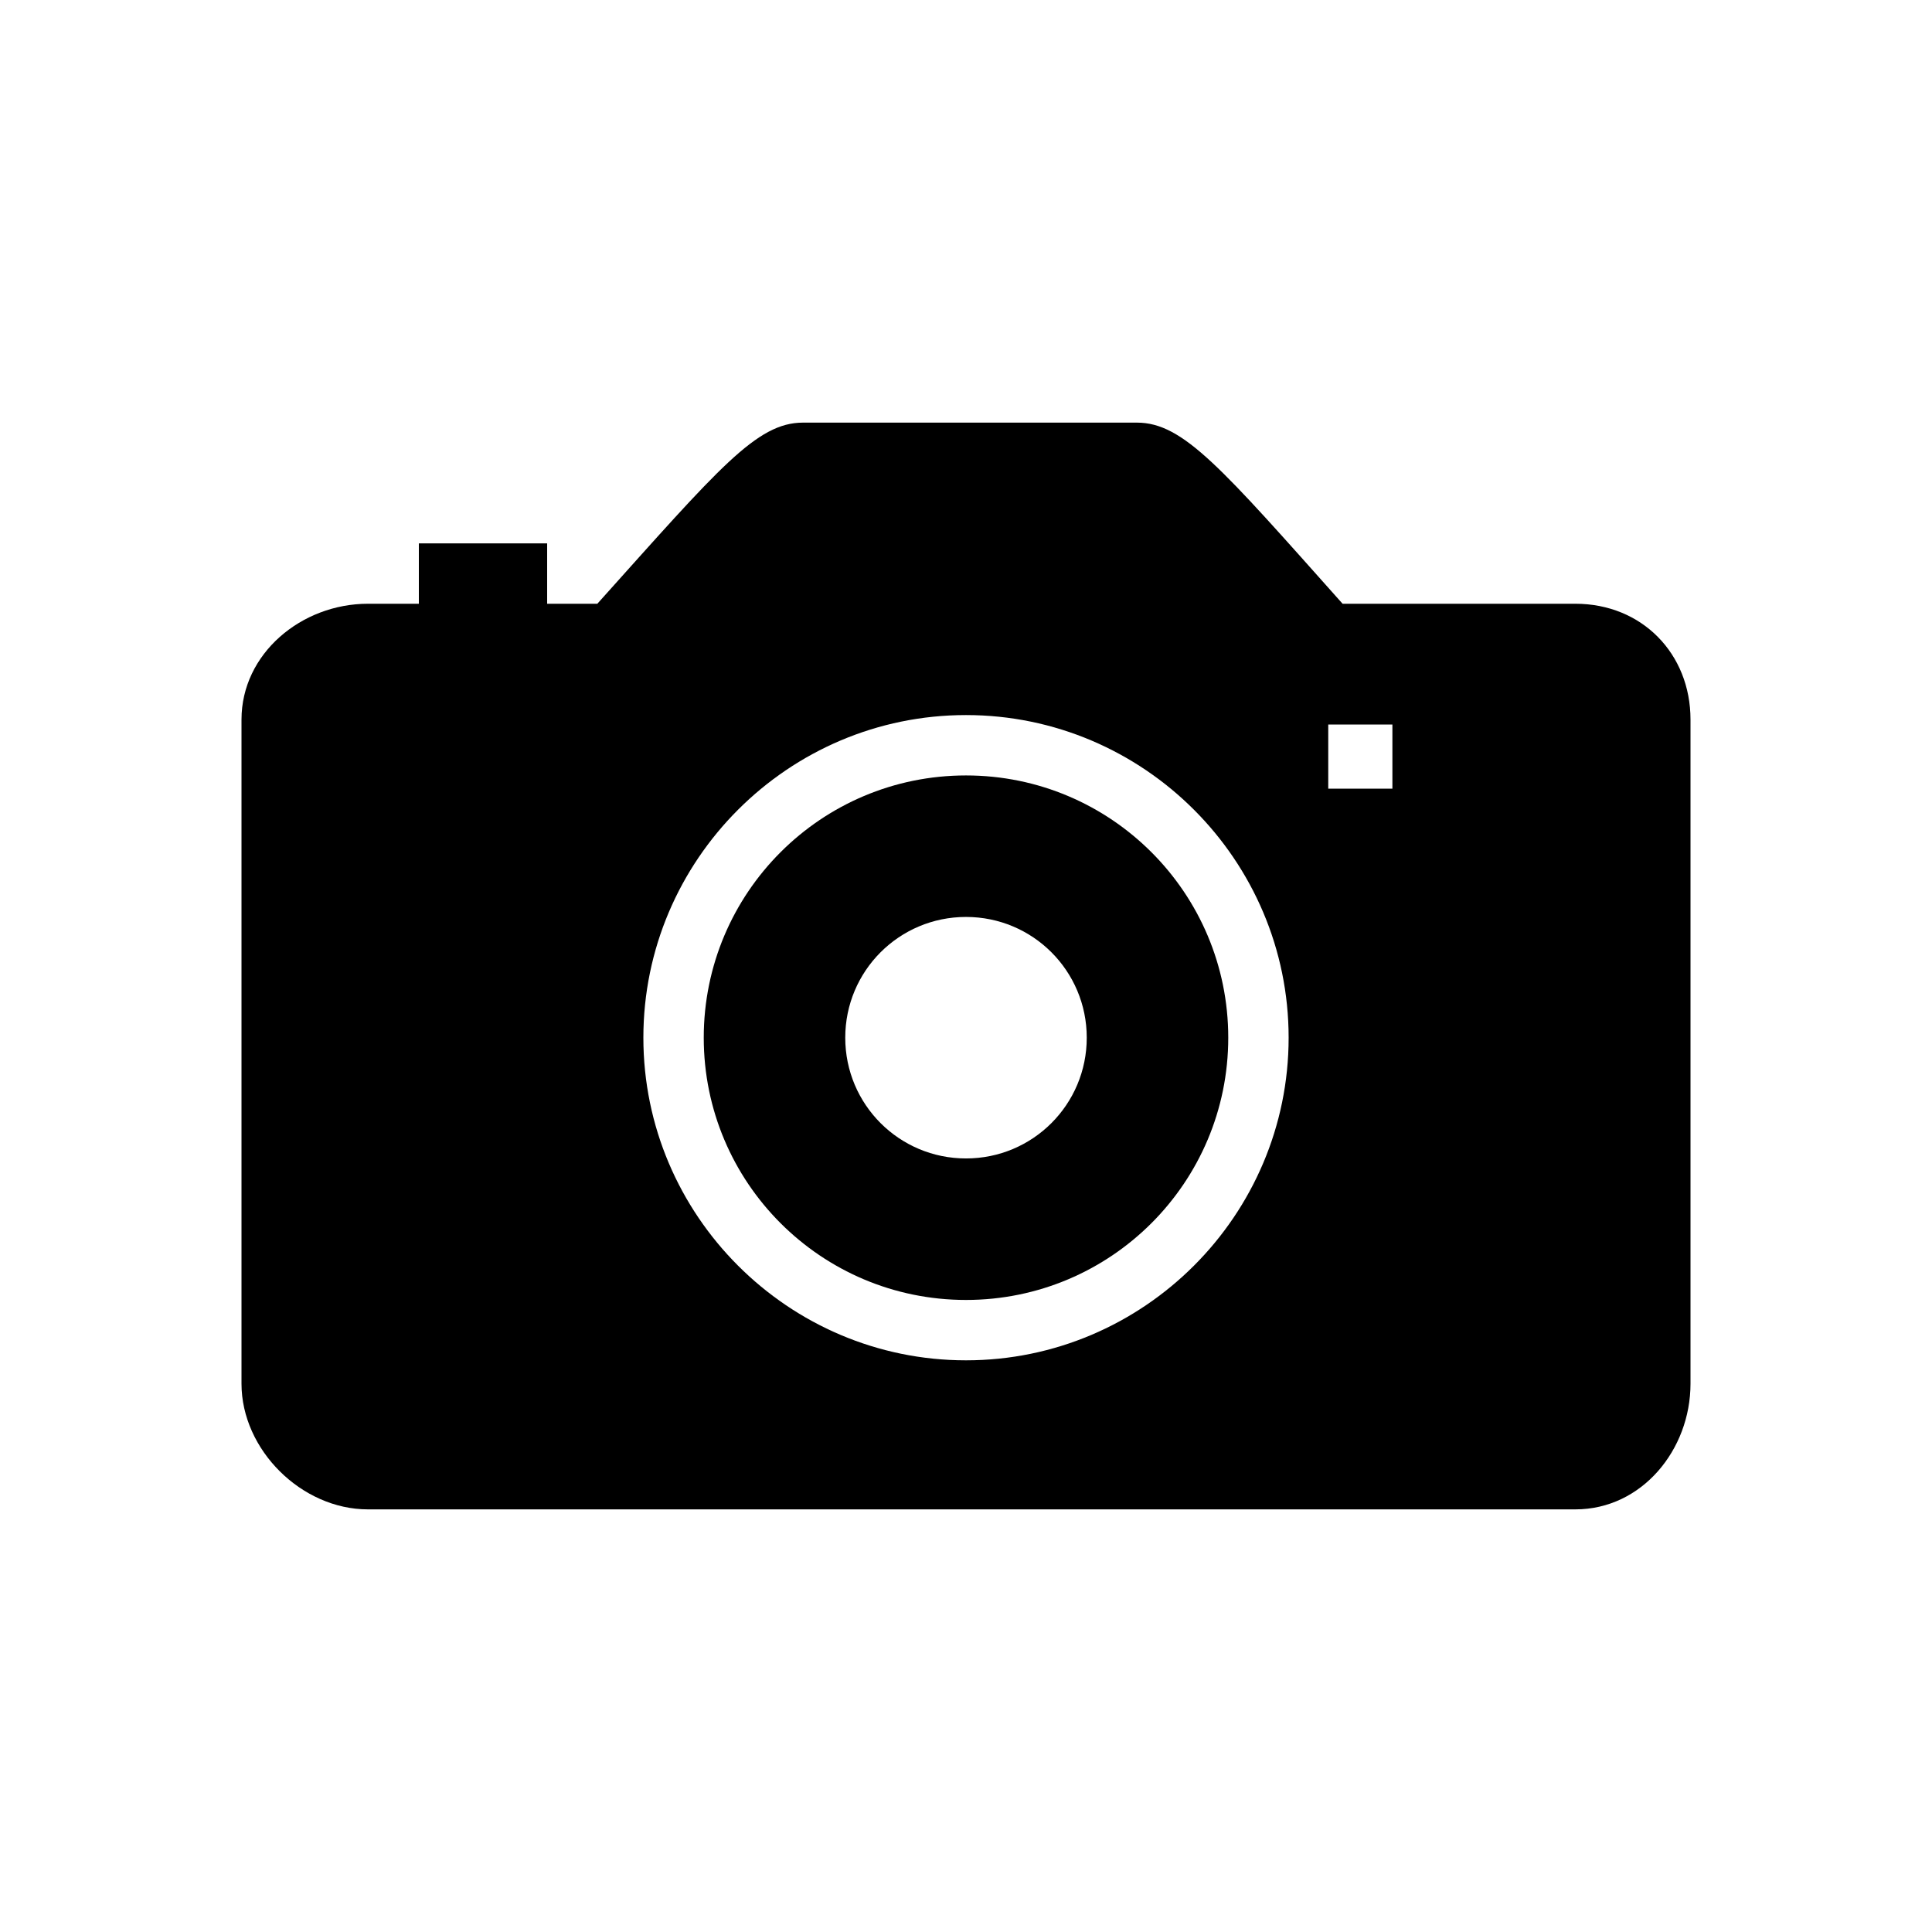
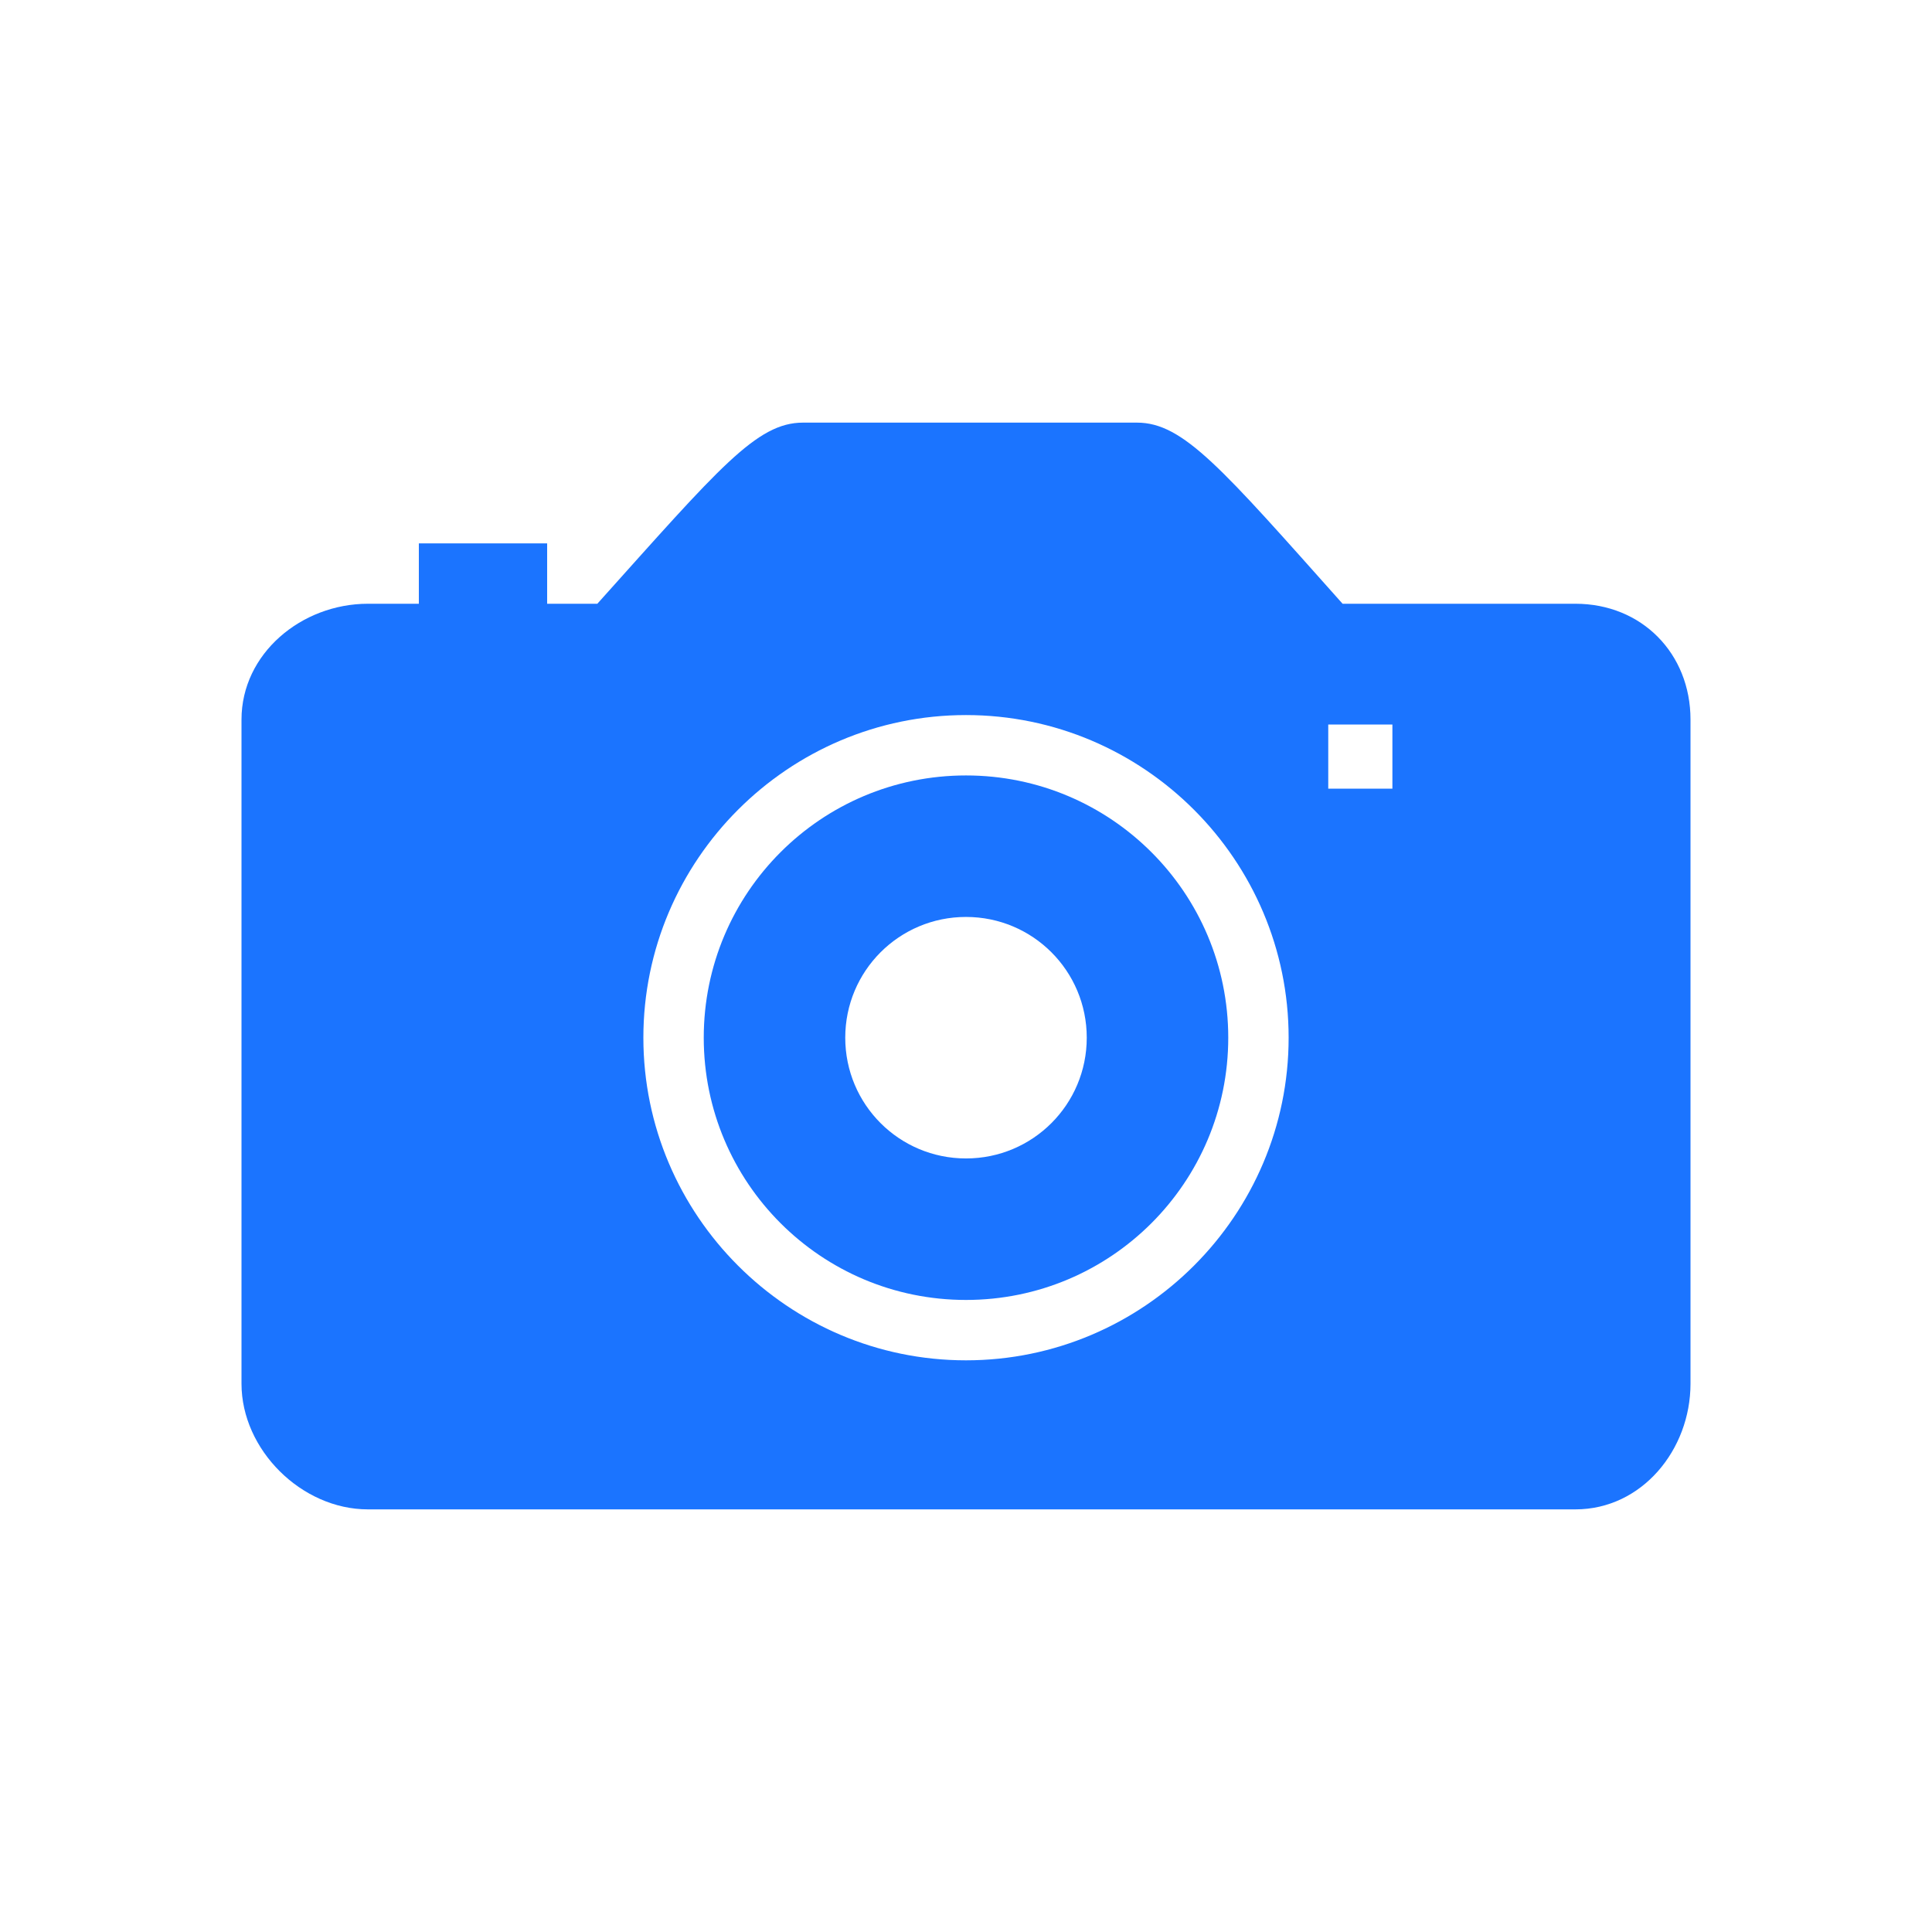
<svg xmlns="http://www.w3.org/2000/svg" version="1.1" id="Layer_1" x="0px" y="0px" width="512px" height="512px" viewBox="0 0 512 512" style="enable-background:new 0 0 512 512;" xml:space="preserve">
-   <g>
+   <g fill="#1b74ff" fill-opacity="1">
    <path d="M417.5,160h-61.7c-32.1-36-42.2-48-54.5-48h-88.5c-12.3,0-22.2,12-54.5,48H145v-16h-34v16H97.5C79.9,160,64,173.2,64,190.7   v176c0,17.5,15.9,33.3,33.5,33.3h320c17.6,0,30.5-15.8,30.5-33.3v-176C448,173.2,435.1,160,417.5,160z M256,360.5   c-47.1,0-85.5-38.4-85.5-85.5s38.4-85.5,85.5-85.5s85.5,38.4,85.5,85.5S303.1,360.5,256,360.5z M369,209h-17v-17h17V209z" />
    <path d="M256,205.5c-38.4,0-69.5,31.1-69.5,69.5s31.1,69.5,69.5,69.5s69.5-31.1,69.5-69.5S294.4,205.5,256,205.5z M256,307   c-17.7,0-32-14.3-32-32s14.3-32,32-32s32,14.3,32,32S273.7,307,256,307z" />
  </g>
</svg>
